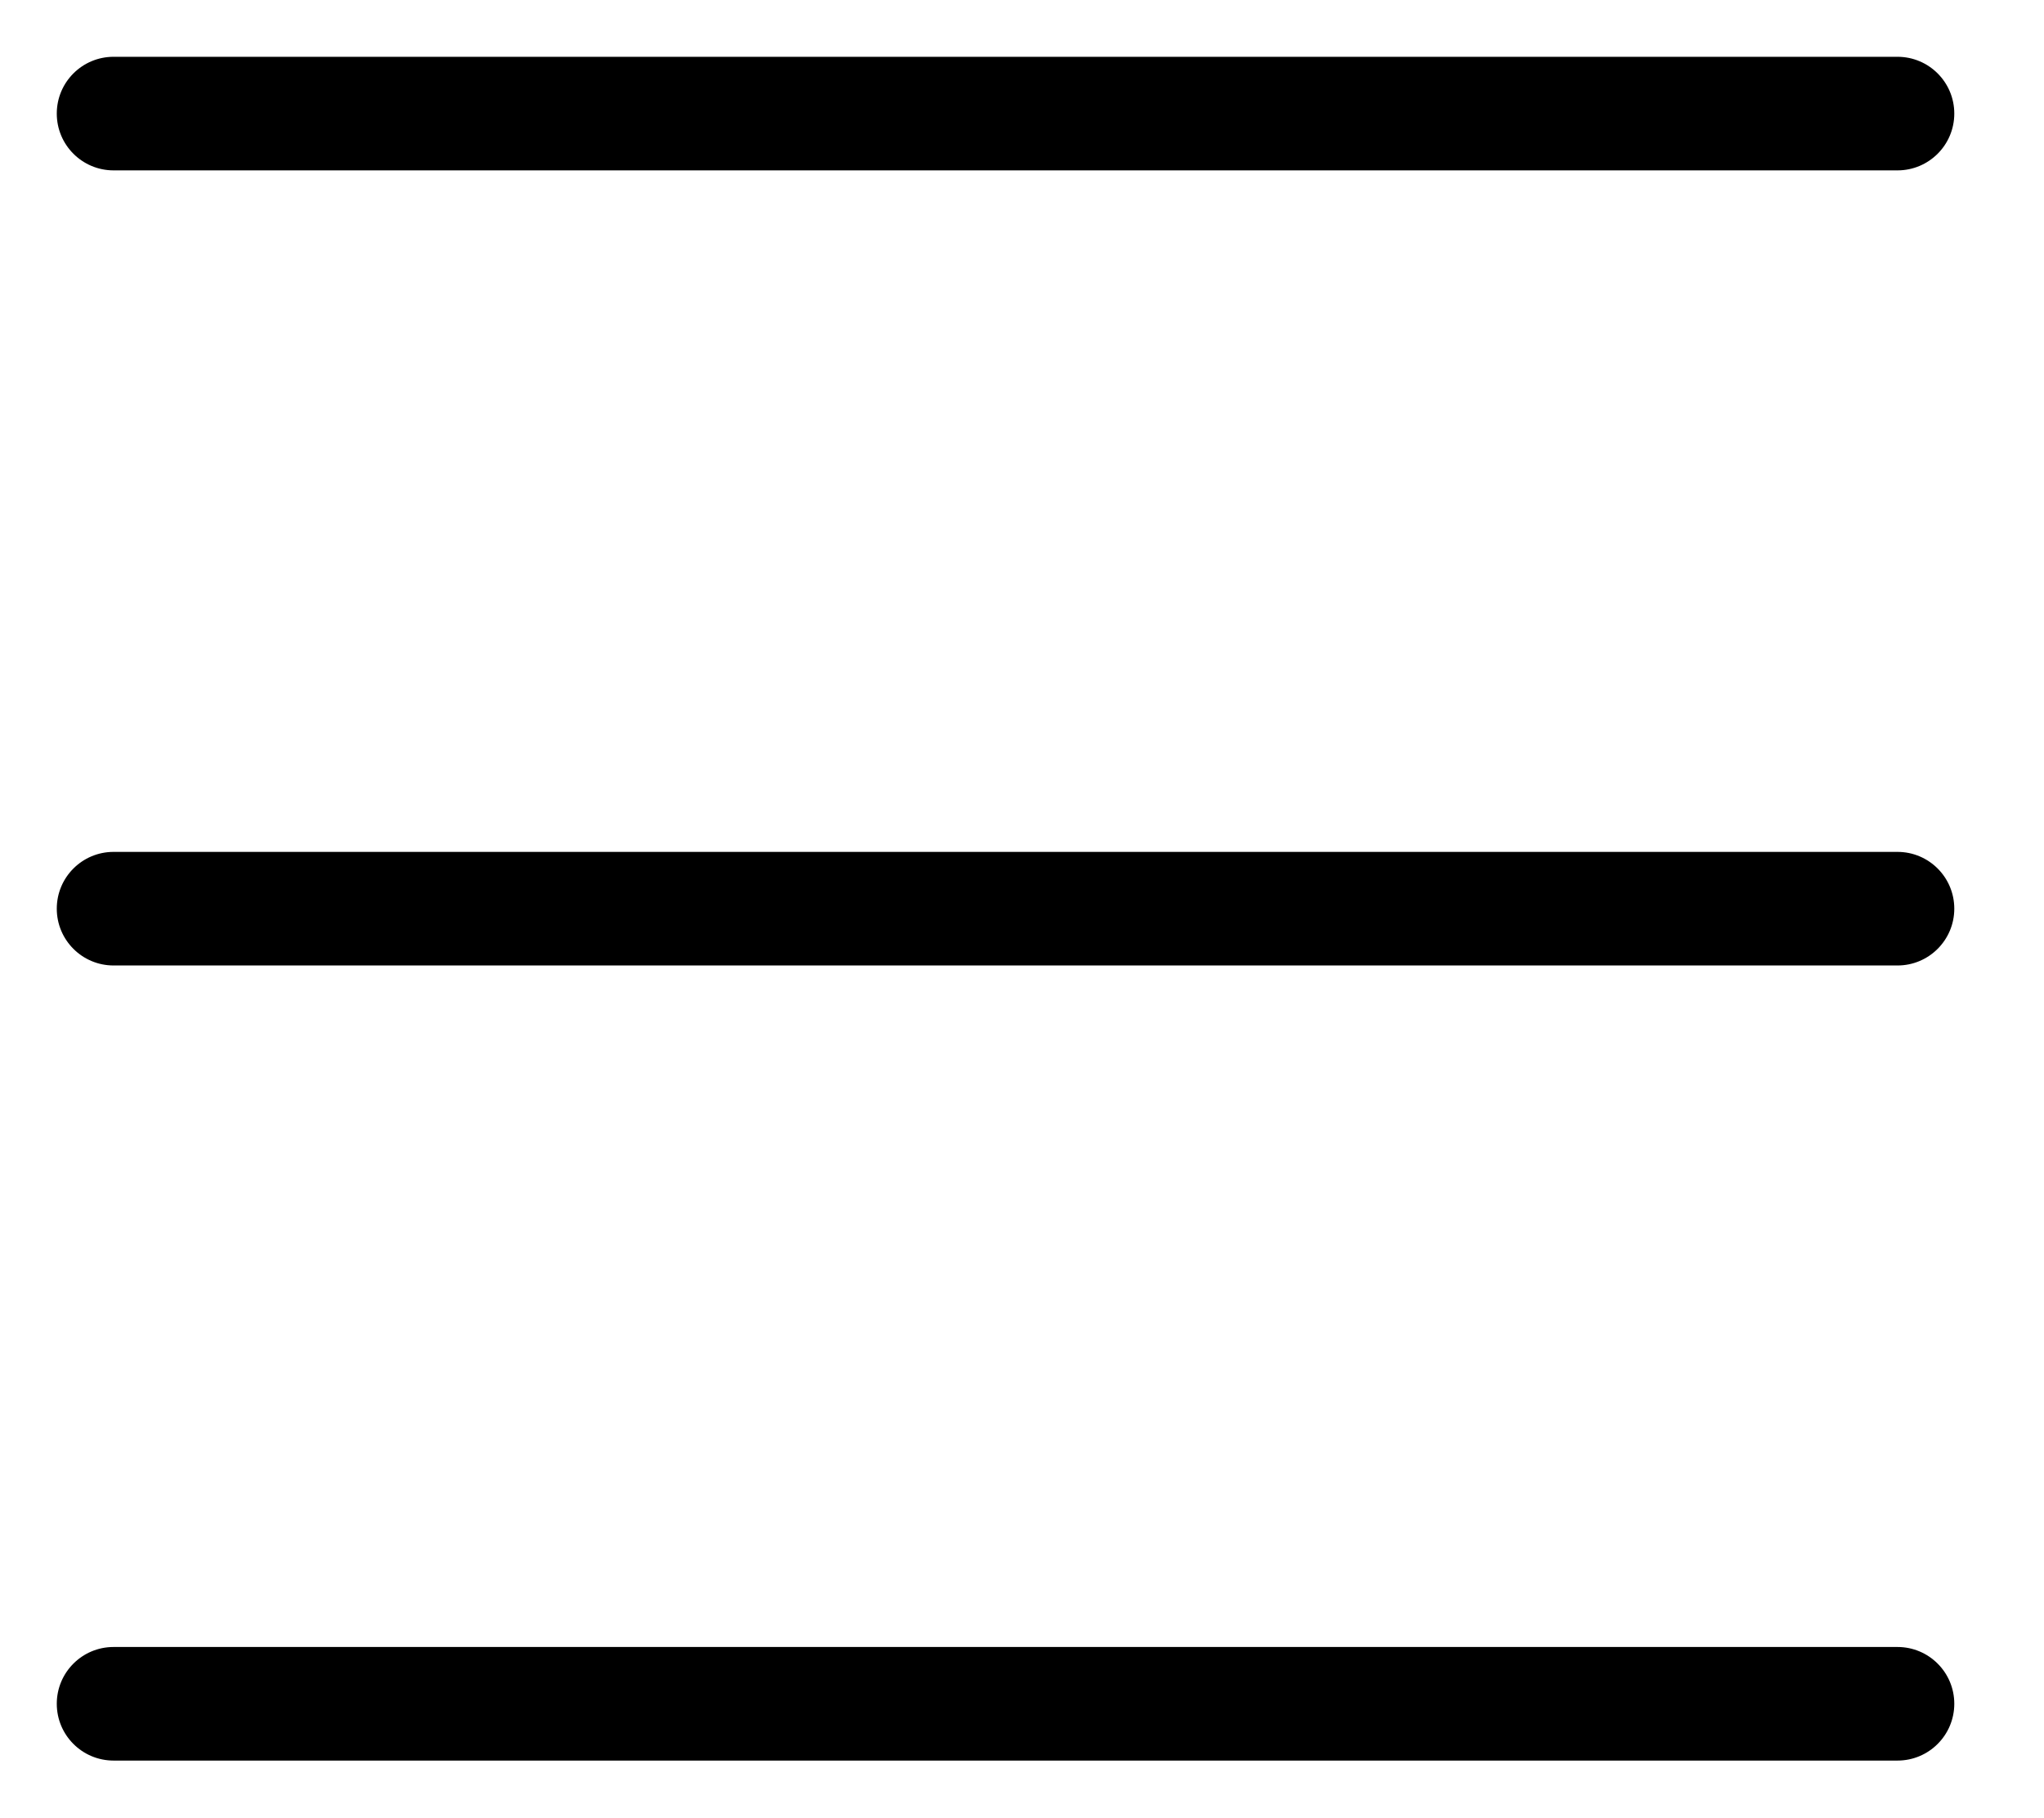
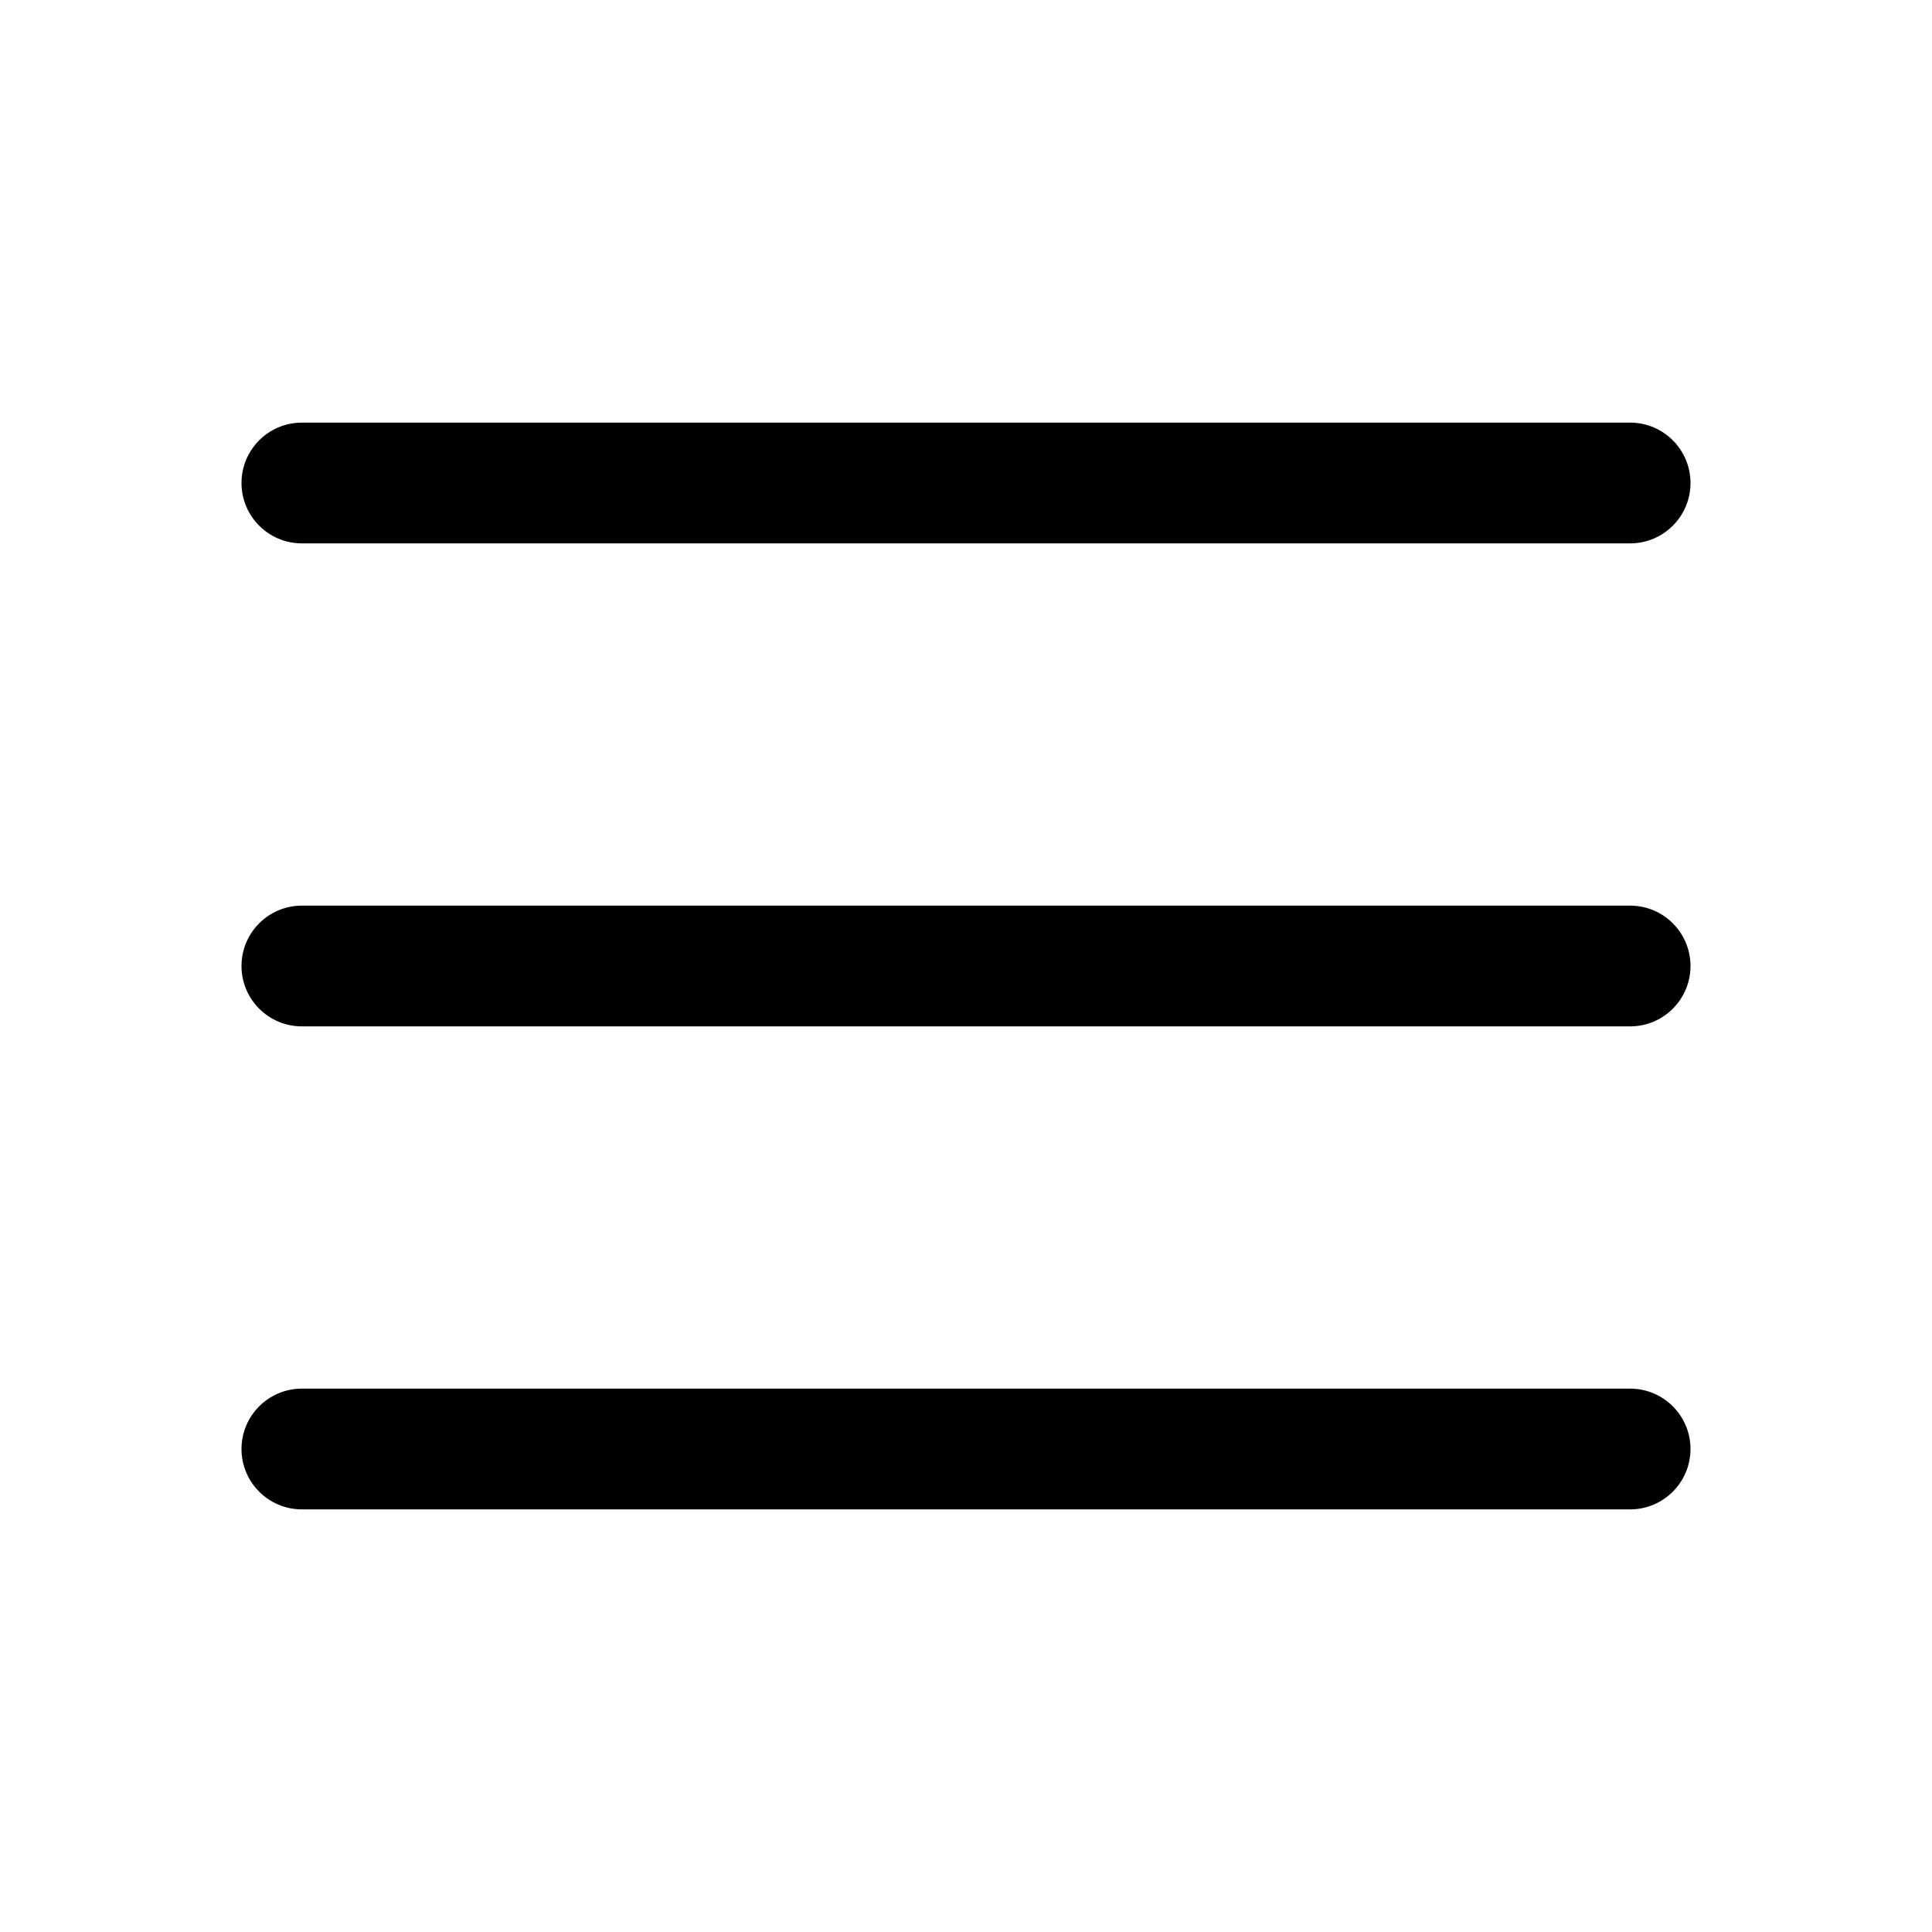
- <svg xmlns="http://www.w3.org/2000/svg" fill="none" class="icon icon-hamburger" viewBox="0 0 18 16">
-   <path fill="currentColor" d="M1 .5a.5.5 0 1 0 0 1h15.71a.5.5 0 0 0 0-1zM.5 8a.5.5 0 0 1 .5-.5h15.71a.5.5 0 0 1 0 1H1A.5.5 0 0 1 .5 8m0 7a.5.5 0 0 1 .5-.5h15.71a.5.5 0 0 1 0 1H1a.5.5 0 0 1-.5-.5" />
+ <svg xmlns="http://www.w3.org/2000/svg" width="24" height="24" viewBox="0 0 24 24" fill="none">
+   <path d="M20.25 6.75H3.75C3.336 6.75 3 6.414 3 6C3 5.586 3.336 5.25 3.75 5.25H20.25C20.664 5.25 21 5.586 21 6C21 6.414 20.664 6.75 20.25 6.75ZM21 12C21 11.586 20.664 11.25 20.25 11.25H3.75C3.336 11.25 3 11.586 3 12C3 12.414 3.336 12.75 3.75 12.75H20.25C20.664 12.75 21 12.414 21 12ZM21 18C21 17.586 20.664 17.25 20.25 17.25H3.75C3.336 17.25 3 17.586 3 18C3 18.414 3.336 18.75 3.75 18.75H20.25C20.664 18.75 21 18.414 21 18Z" fill="black" />
</svg>
